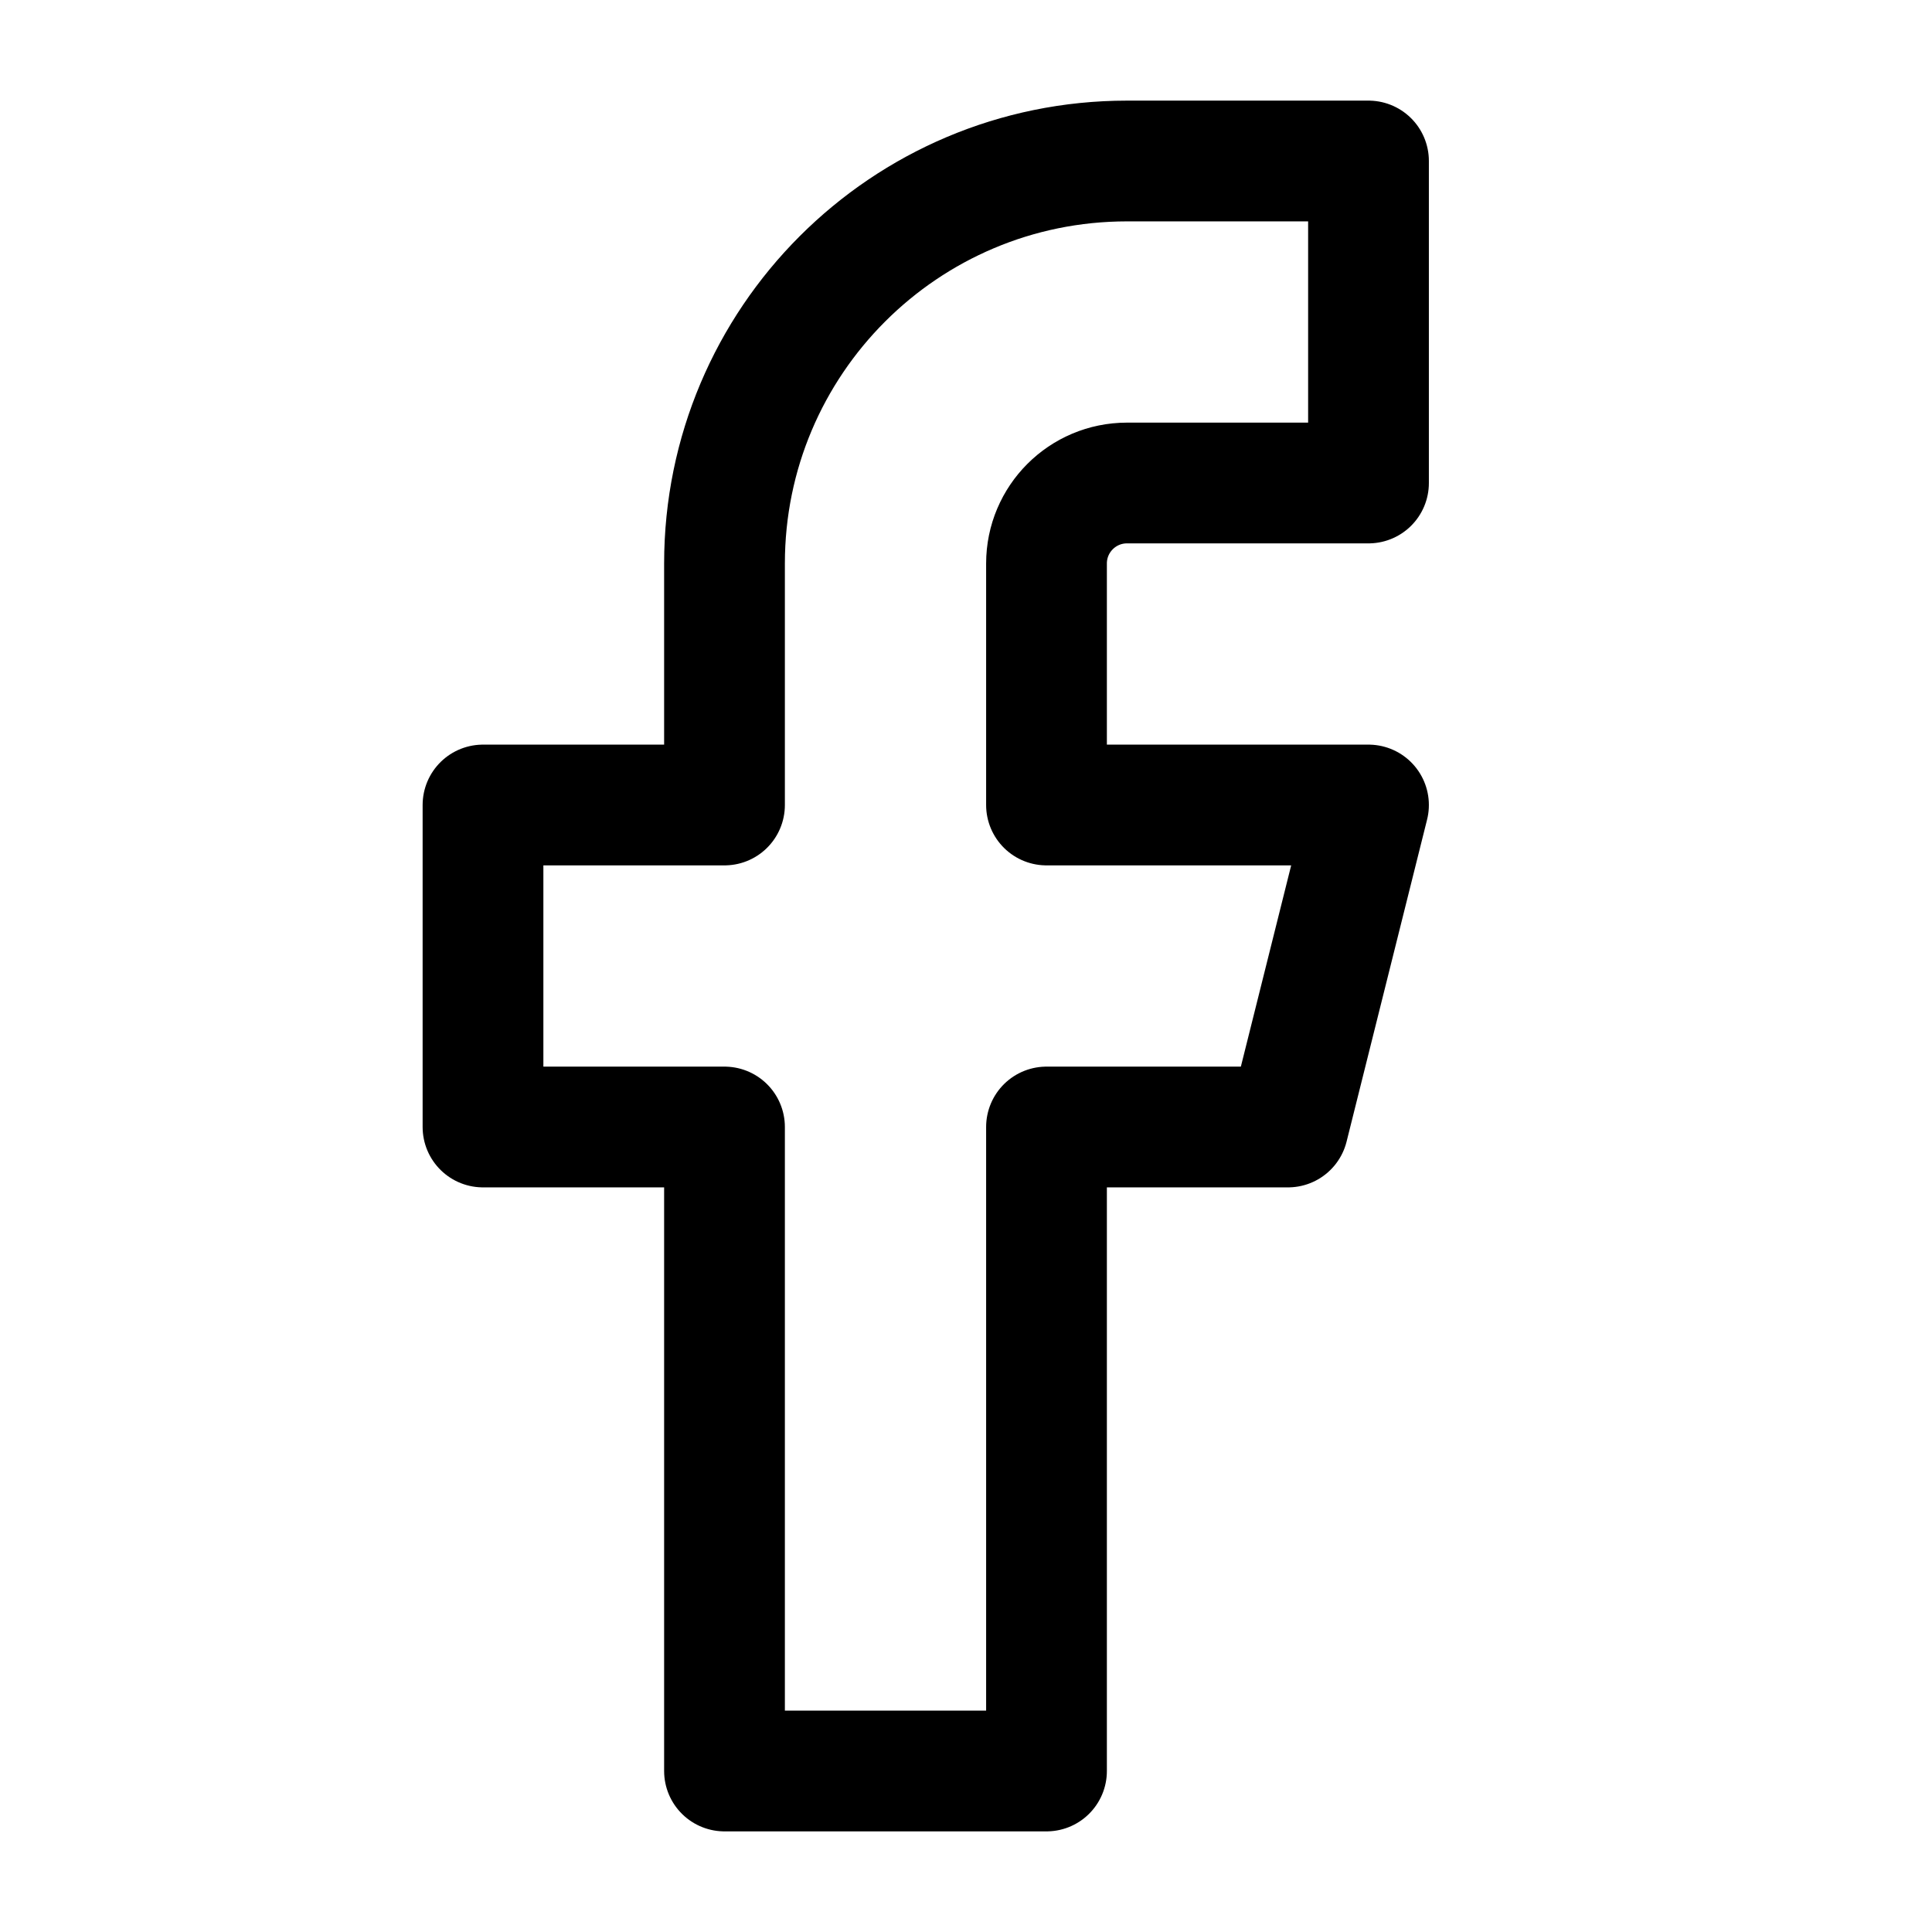
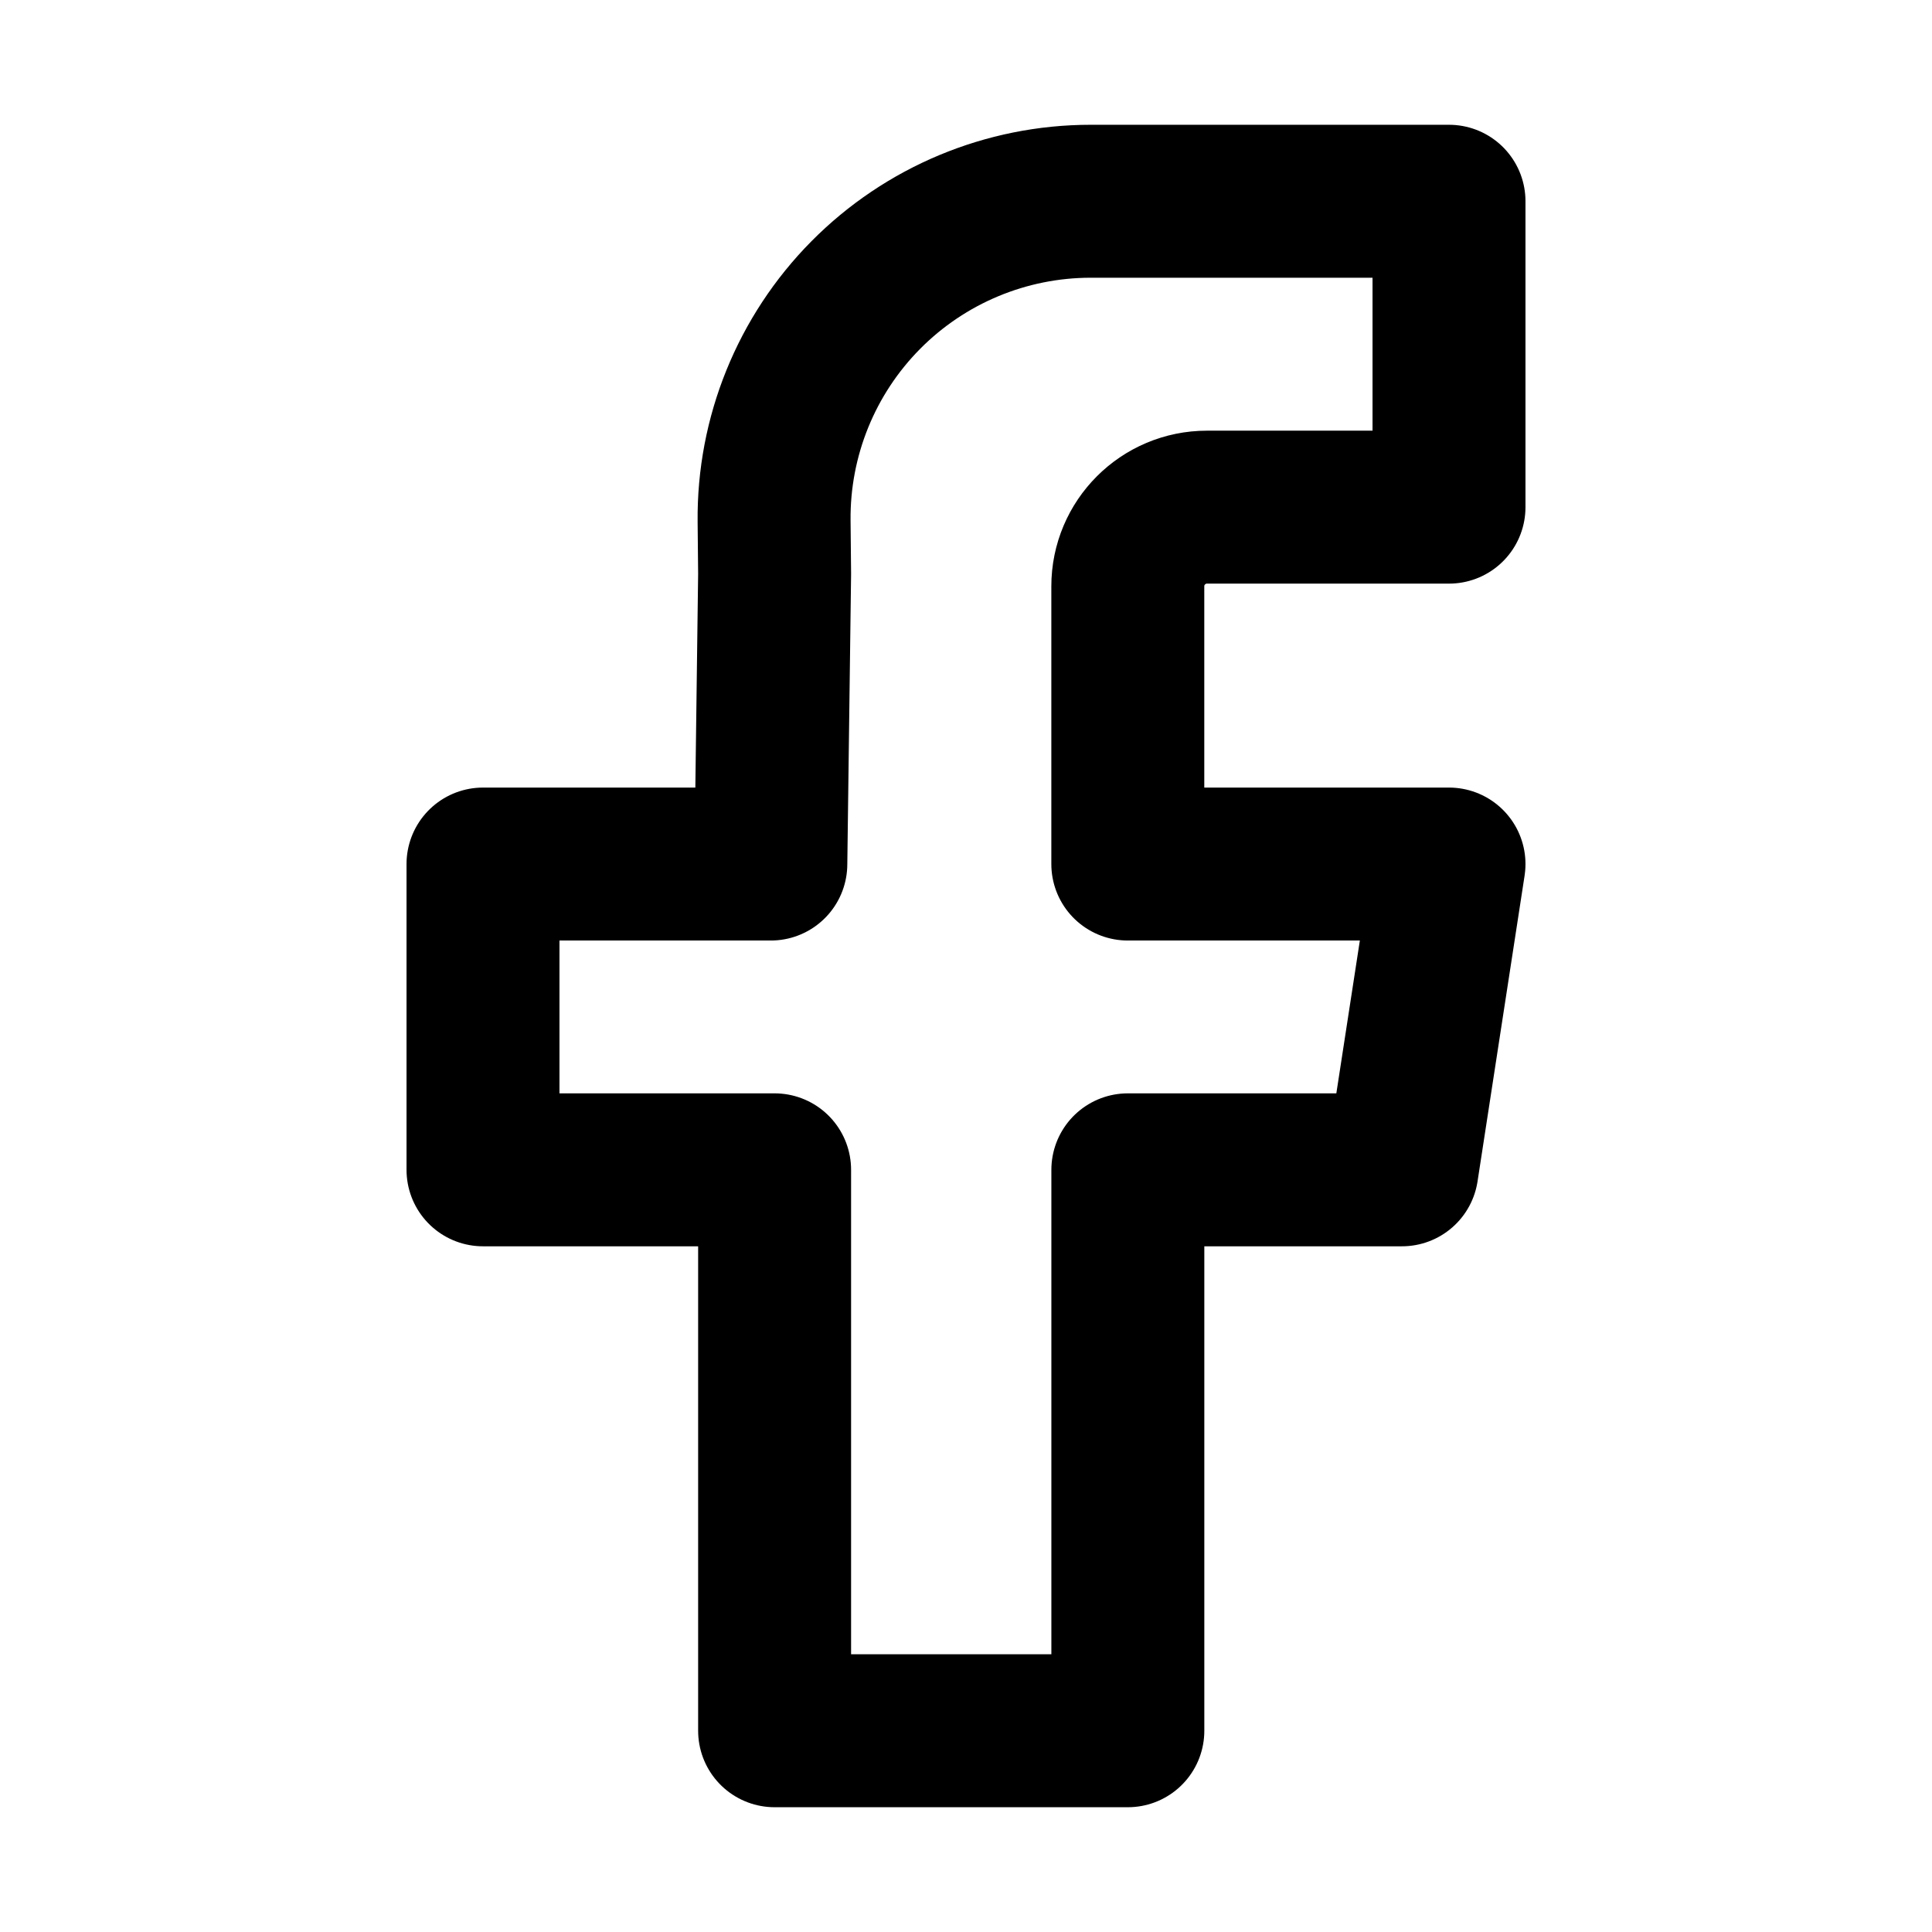
- <svg xmlns="http://www.w3.org/2000/svg" width="1em" height="1em" viewBox="0 0 24 24">
-   <path fill="none" stroke="black" stroke-linecap="round" stroke-linejoin="round" stroke-width="1.5" d="M17 2h-3a5 5 0 0 0-5 5v3H6v4h3v8h4v-8h3l1-4h-4V7a1 1 0 0 1 1-1h3z" />
+ <svg xmlns="http://www.w3.org/2000/svg" width="1em" height="1em" viewBox="0 0 48 48">
+   <path fill="none" stroke="black" stroke-linejoin="round" stroke-width="3.8" d="M36 12.6h-6.013c-1.086 0-1.967.88-1.967 1.967v6.9H36l-1.169 7.597h-6.81V43h-8.776V29.064H12v-7.597h7.151l.094-7.21l-.013-1.31A7.868 7.868 0 0 1 27.099 5H36z" />
</svg>
